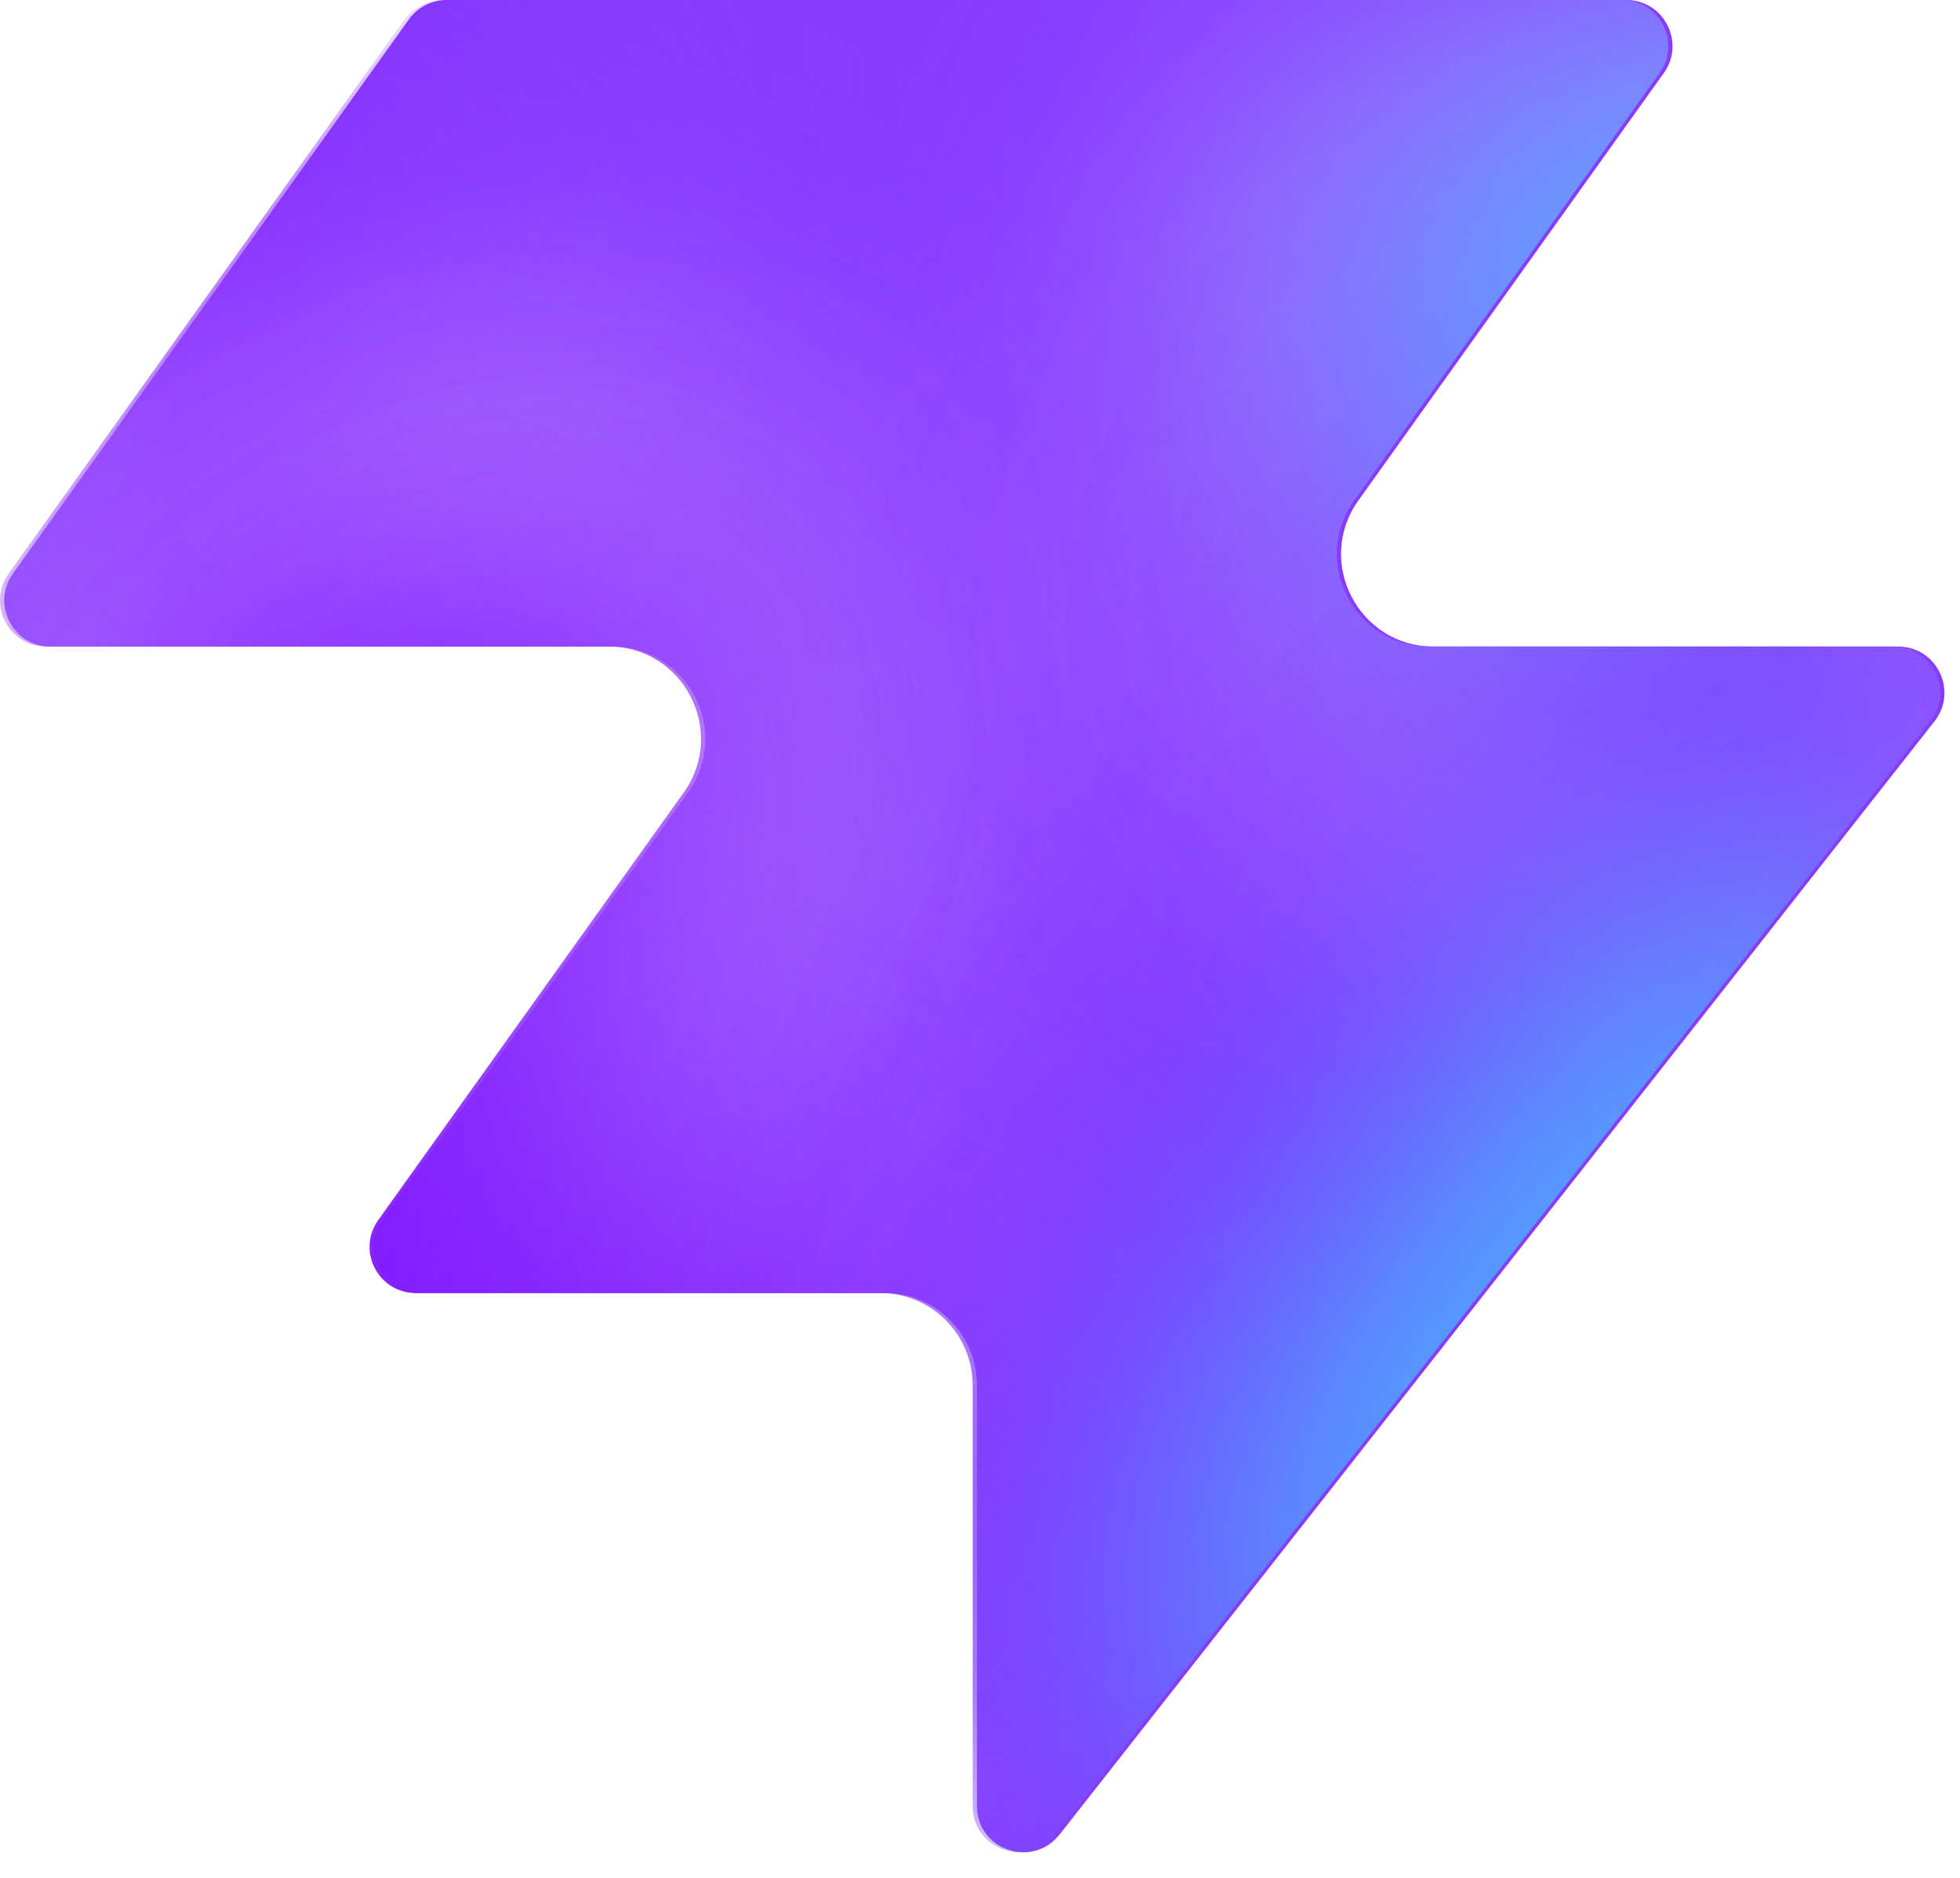
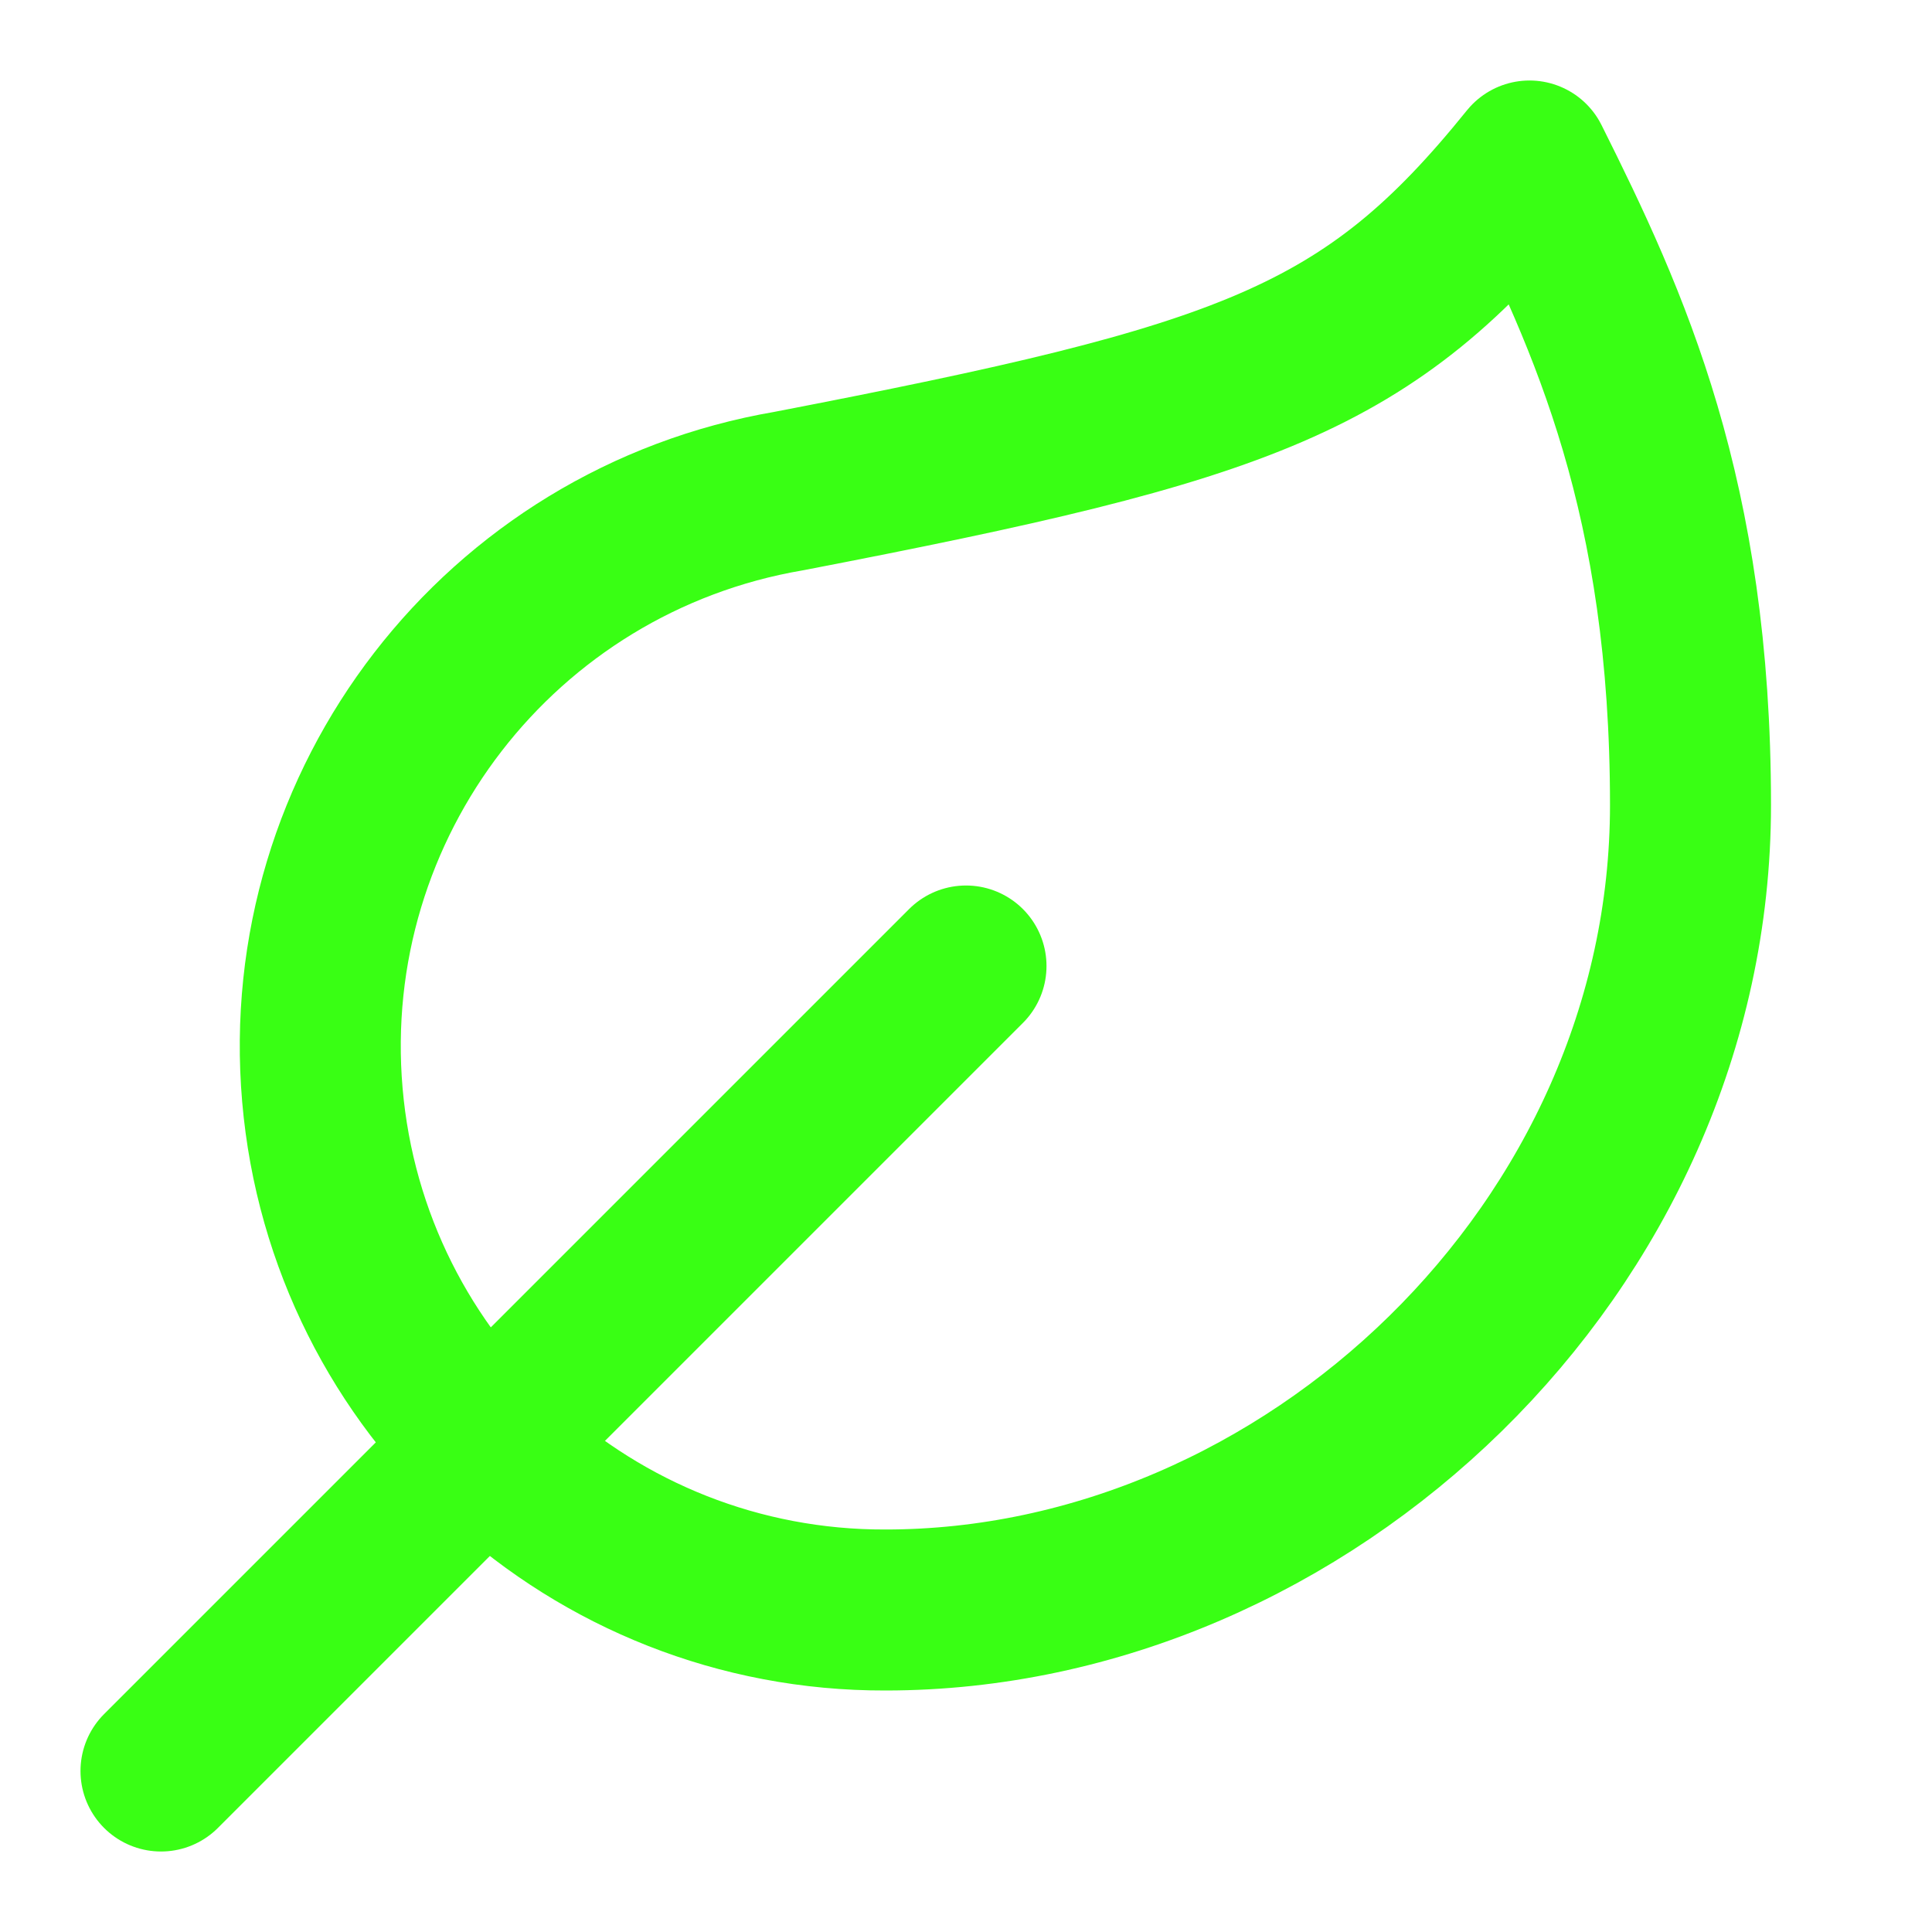
- <svg xmlns="http://www.w3.org/2000/svg" width="48" height="46" fill="none" viewBox="0 0 48 46">
-   <path fill="#863bff" d="M25.946 44.938c-.664.845-2.021.375-2.021-.698V33.937a2.26 2.26 0 0 0-2.262-2.262H10.287c-.92 0-1.456-1.04-.92-1.788l7.48-10.471c1.07-1.497 0-3.578-1.842-3.578H1.237c-.92 0-1.456-1.04-.92-1.788L10.013.474c.214-.297.556-.474.92-.474h28.894c.92 0 1.456 1.04.92 1.788l-7.48 10.471c-1.07 1.498 0 3.579 1.842 3.579h11.377c.943 0 1.473 1.088.89 1.83L25.947 44.94z" style="fill:#863bff;fill:color(display-p3 .525 .23 1);fill-opacity:1" />
-   <mask id="a" width="48" height="46" x="0" y="0" maskUnits="userSpaceOnUse" style="mask-type:alpha">
-     <path fill="#000" d="M25.842 44.938c-.664.844-2.021.375-2.021-.698V33.937a2.26 2.26 0 0 0-2.262-2.262H10.183c-.92 0-1.456-1.04-.92-1.788l7.48-10.471c1.07-1.498 0-3.579-1.842-3.579H1.133c-.92 0-1.456-1.04-.92-1.787L9.91.473c.214-.297.556-.474.92-.474h28.894c.92 0 1.456 1.04.92 1.788l-7.48 10.471c-1.07 1.498 0 3.578 1.842 3.578h11.377c.943 0 1.473 1.088.89 1.832L25.843 44.94z" style="fill:#000;fill-opacity:1" />
-   </mask>
-   <g mask="url(#a)">
-     <g filter="url(#b)">
-       <ellipse cx="5.508" cy="14.704" fill="#ede6ff" rx="5.508" ry="14.704" style="fill:#ede6ff;fill:color(display-p3 .927 .903 1);fill-opacity:1" transform="matrix(.00324 1 1 -.00324 -4.47 31.516)" />
-     </g>
-     <g filter="url(#c)">
-       <ellipse cx="10.399" cy="29.851" fill="#ede6ff" rx="10.399" ry="29.851" style="fill:#ede6ff;fill:color(display-p3 .927 .903 1);fill-opacity:1" transform="matrix(.00324 1 1 -.00324 -39.328 7.883)" />
-     </g>
-     <g filter="url(#d)">
-       <ellipse cx="5.508" cy="30.487" fill="#7e14ff" rx="5.508" ry="30.487" style="fill:#7e14ff;fill:color(display-p3 .492 .077 1);fill-opacity:1" transform="rotate(89.814 -25.913 -14.639)scale(1 -1)" />
-     </g>
-     <g filter="url(#e)">
-       <ellipse cx="5.508" cy="30.599" fill="#7e14ff" rx="5.508" ry="30.599" style="fill:#7e14ff;fill:color(display-p3 .492 .077 1);fill-opacity:1" transform="rotate(89.814 -32.644 -3.334)scale(1 -1)" />
-     </g>
-     <g filter="url(#f)">
-       <ellipse cx="5.508" cy="30.599" fill="#7e14ff" rx="5.508" ry="30.599" style="fill:#7e14ff;fill:color(display-p3 .492 .077 1);fill-opacity:1" transform="matrix(.00324 1 1 -.00324 -34.34 30.47)" />
-     </g>
-     <g filter="url(#g)">
-       <ellipse cx="14.072" cy="22.078" fill="#ede6ff" rx="14.072" ry="22.078" style="fill:#ede6ff;fill:color(display-p3 .927 .903 1);fill-opacity:1" transform="rotate(93.35 24.506 48.493)scale(-1 1)" />
-     </g>
-     <g filter="url(#h)">
-       <ellipse cx="3.47" cy="21.501" fill="#7e14ff" rx="3.47" ry="21.501" style="fill:#7e14ff;fill:color(display-p3 .492 .077 1);fill-opacity:1" transform="rotate(89.009 28.708 47.59)scale(-1 1)" />
-     </g>
-     <g filter="url(#i)">
-       <ellipse cx="3.47" cy="21.501" fill="#7e14ff" rx="3.47" ry="21.501" style="fill:#7e14ff;fill:color(display-p3 .492 .077 1);fill-opacity:1" transform="rotate(89.009 28.708 47.59)scale(-1 1)" />
-     </g>
-     <g filter="url(#j)">
-       <ellipse cx=".387" cy="8.972" fill="#7e14ff" rx="4.407" ry="29.108" style="fill:#7e14ff;fill:color(display-p3 .492 .077 1);fill-opacity:1" transform="rotate(39.51 .387 8.972)" />
-     </g>
-     <g filter="url(#k)">
-       <ellipse cx="47.523" cy="-6.092" fill="#7e14ff" rx="4.407" ry="29.108" style="fill:#7e14ff;fill:color(display-p3 .492 .077 1);fill-opacity:1" transform="rotate(37.892 47.523 -6.092)" />
-     </g>
-     <g filter="url(#l)">
-       <ellipse cx="41.412" cy="6.333" fill="#47bfff" rx="5.971" ry="9.665" style="fill:#47bfff;fill:color(display-p3 .28 .748 1);fill-opacity:1" transform="rotate(37.892 41.412 6.333)" />
-     </g>
-     <g filter="url(#m)">
-       <ellipse cx="-1.879" cy="38.332" fill="#7e14ff" rx="4.407" ry="29.108" style="fill:#7e14ff;fill:color(display-p3 .492 .077 1);fill-opacity:1" transform="rotate(37.892 -1.88 38.332)" />
-     </g>
-     <g filter="url(#n)">
-       <ellipse cx="-1.879" cy="38.332" fill="#7e14ff" rx="4.407" ry="29.108" style="fill:#7e14ff;fill:color(display-p3 .492 .077 1);fill-opacity:1" transform="rotate(37.892 -1.88 38.332)" />
-     </g>
-     <g filter="url(#o)">
-       <ellipse cx="35.651" cy="29.907" fill="#7e14ff" rx="4.407" ry="29.108" style="fill:#7e14ff;fill:color(display-p3 .492 .077 1);fill-opacity:1" transform="rotate(37.892 35.651 29.907)" />
-     </g>
-     <g filter="url(#p)">
-       <ellipse cx="38.418" cy="32.4" fill="#47bfff" rx="5.971" ry="15.297" style="fill:#47bfff;fill:color(display-p3 .28 .748 1);fill-opacity:1" transform="rotate(37.892 38.418 32.4)" />
-     </g>
-   </g>
-   <defs>
-     <filter id="b" width="60.045" height="41.654" x="-19.77" y="16.149" color-interpolation-filters="sRGB" filterUnits="userSpaceOnUse">
-       <feFlood flood-opacity="0" result="BackgroundImageFix" />
-       <feBlend in="SourceGraphic" in2="BackgroundImageFix" result="shape" />
-       <feGaussianBlur result="effect1_foregroundBlur_2002_17158" stdDeviation="7.659" />
-     </filter>
-     <filter id="c" width="90.34" height="51.437" x="-54.613" y="-7.533" color-interpolation-filters="sRGB" filterUnits="userSpaceOnUse">
-       <feFlood flood-opacity="0" result="BackgroundImageFix" />
-       <feBlend in="SourceGraphic" in2="BackgroundImageFix" result="shape" />
-       <feGaussianBlur result="effect1_foregroundBlur_2002_17158" stdDeviation="7.659" />
-     </filter>
-     <filter id="d" width="79.355" height="29.4" x="-49.64" y="2.03" color-interpolation-filters="sRGB" filterUnits="userSpaceOnUse">
-       <feFlood flood-opacity="0" result="BackgroundImageFix" />
-       <feBlend in="SourceGraphic" in2="BackgroundImageFix" result="shape" />
-       <feGaussianBlur result="effect1_foregroundBlur_2002_17158" stdDeviation="4.596" />
-     </filter>
-     <filter id="e" width="79.579" height="29.4" x="-45.045" y="20.029" color-interpolation-filters="sRGB" filterUnits="userSpaceOnUse">
-       <feFlood flood-opacity="0" result="BackgroundImageFix" />
-       <feBlend in="SourceGraphic" in2="BackgroundImageFix" result="shape" />
-       <feGaussianBlur result="effect1_foregroundBlur_2002_17158" stdDeviation="4.596" />
-     </filter>
-     <filter id="f" width="79.579" height="29.4" x="-43.513" y="21.178" color-interpolation-filters="sRGB" filterUnits="userSpaceOnUse">
-       <feFlood flood-opacity="0" result="BackgroundImageFix" />
-       <feBlend in="SourceGraphic" in2="BackgroundImageFix" result="shape" />
-       <feGaussianBlur result="effect1_foregroundBlur_2002_17158" stdDeviation="4.596" />
-     </filter>
-     <filter id="g" width="74.749" height="58.852" x="15.756" y="-17.901" color-interpolation-filters="sRGB" filterUnits="userSpaceOnUse">
-       <feFlood flood-opacity="0" result="BackgroundImageFix" />
-       <feBlend in="SourceGraphic" in2="BackgroundImageFix" result="shape" />
-       <feGaussianBlur result="effect1_foregroundBlur_2002_17158" stdDeviation="7.659" />
-     </filter>
-     <filter id="h" width="61.377" height="25.362" x="23.548" y="2.284" color-interpolation-filters="sRGB" filterUnits="userSpaceOnUse">
-       <feFlood flood-opacity="0" result="BackgroundImageFix" />
-       <feBlend in="SourceGraphic" in2="BackgroundImageFix" result="shape" />
-       <feGaussianBlur result="effect1_foregroundBlur_2002_17158" stdDeviation="4.596" />
-     </filter>
-     <filter id="i" width="61.377" height="25.362" x="23.548" y="2.284" color-interpolation-filters="sRGB" filterUnits="userSpaceOnUse">
-       <feFlood flood-opacity="0" result="BackgroundImageFix" />
-       <feBlend in="SourceGraphic" in2="BackgroundImageFix" result="shape" />
-       <feGaussianBlur result="effect1_foregroundBlur_2002_17158" stdDeviation="4.596" />
-     </filter>
-     <filter id="j" width="56.045" height="63.649" x="-27.636" y="-22.853" color-interpolation-filters="sRGB" filterUnits="userSpaceOnUse">
-       <feFlood flood-opacity="0" result="BackgroundImageFix" />
-       <feBlend in="SourceGraphic" in2="BackgroundImageFix" result="shape" />
-       <feGaussianBlur result="effect1_foregroundBlur_2002_17158" stdDeviation="4.596" />
-     </filter>
-     <filter id="k" width="54.814" height="64.646" x="20.116" y="-38.415" color-interpolation-filters="sRGB" filterUnits="userSpaceOnUse">
-       <feFlood flood-opacity="0" result="BackgroundImageFix" />
-       <feBlend in="SourceGraphic" in2="BackgroundImageFix" result="shape" />
-       <feGaussianBlur result="effect1_foregroundBlur_2002_17158" stdDeviation="4.596" />
-     </filter>
-     <filter id="l" width="33.541" height="35.313" x="24.641" y="-11.323" color-interpolation-filters="sRGB" filterUnits="userSpaceOnUse">
-       <feFlood flood-opacity="0" result="BackgroundImageFix" />
-       <feBlend in="SourceGraphic" in2="BackgroundImageFix" result="shape" />
-       <feGaussianBlur result="effect1_foregroundBlur_2002_17158" stdDeviation="4.596" />
-     </filter>
-     <filter id="m" width="54.814" height="64.646" x="-29.286" y="6.009" color-interpolation-filters="sRGB" filterUnits="userSpaceOnUse">
-       <feFlood flood-opacity="0" result="BackgroundImageFix" />
-       <feBlend in="SourceGraphic" in2="BackgroundImageFix" result="shape" />
-       <feGaussianBlur result="effect1_foregroundBlur_2002_17158" stdDeviation="4.596" />
-     </filter>
-     <filter id="n" width="54.814" height="64.646" x="-29.286" y="6.009" color-interpolation-filters="sRGB" filterUnits="userSpaceOnUse">
-       <feFlood flood-opacity="0" result="BackgroundImageFix" />
-       <feBlend in="SourceGraphic" in2="BackgroundImageFix" result="shape" />
-       <feGaussianBlur result="effect1_foregroundBlur_2002_17158" stdDeviation="4.596" />
-     </filter>
-     <filter id="o" width="54.814" height="64.646" x="8.244" y="-2.416" color-interpolation-filters="sRGB" filterUnits="userSpaceOnUse">
-       <feFlood flood-opacity="0" result="BackgroundImageFix" />
-       <feBlend in="SourceGraphic" in2="BackgroundImageFix" result="shape" />
-       <feGaussianBlur result="effect1_foregroundBlur_2002_17158" stdDeviation="4.596" />
-     </filter>
-     <filter id="p" width="39.409" height="43.623" x="18.713" y="10.588" color-interpolation-filters="sRGB" filterUnits="userSpaceOnUse">
-       <feFlood flood-opacity="0" result="BackgroundImageFix" />
-       <feBlend in="SourceGraphic" in2="BackgroundImageFix" result="shape" />
-       <feGaussianBlur result="effect1_foregroundBlur_2002_17158" stdDeviation="4.596" />
-     </filter>
-   </defs>
+ <svg xmlns="http://www.w3.org/2000/svg" width="24" height="24" viewBox="0 0 24 24" fill="none" stroke="#39ff14" stroke-width="2" stroke-linecap="round" stroke-linejoin="round" class="lucide lucide-leaf">
+   <path d="M11 20A7 7 0 0 1 9.8 6.1C15.5 5 17 4.48 19 2c1 2 2 4.18 2 8 0 5.5-4.78 10-10 10Z" />
+   <path d="M2 22l10-10" />
</svg>
